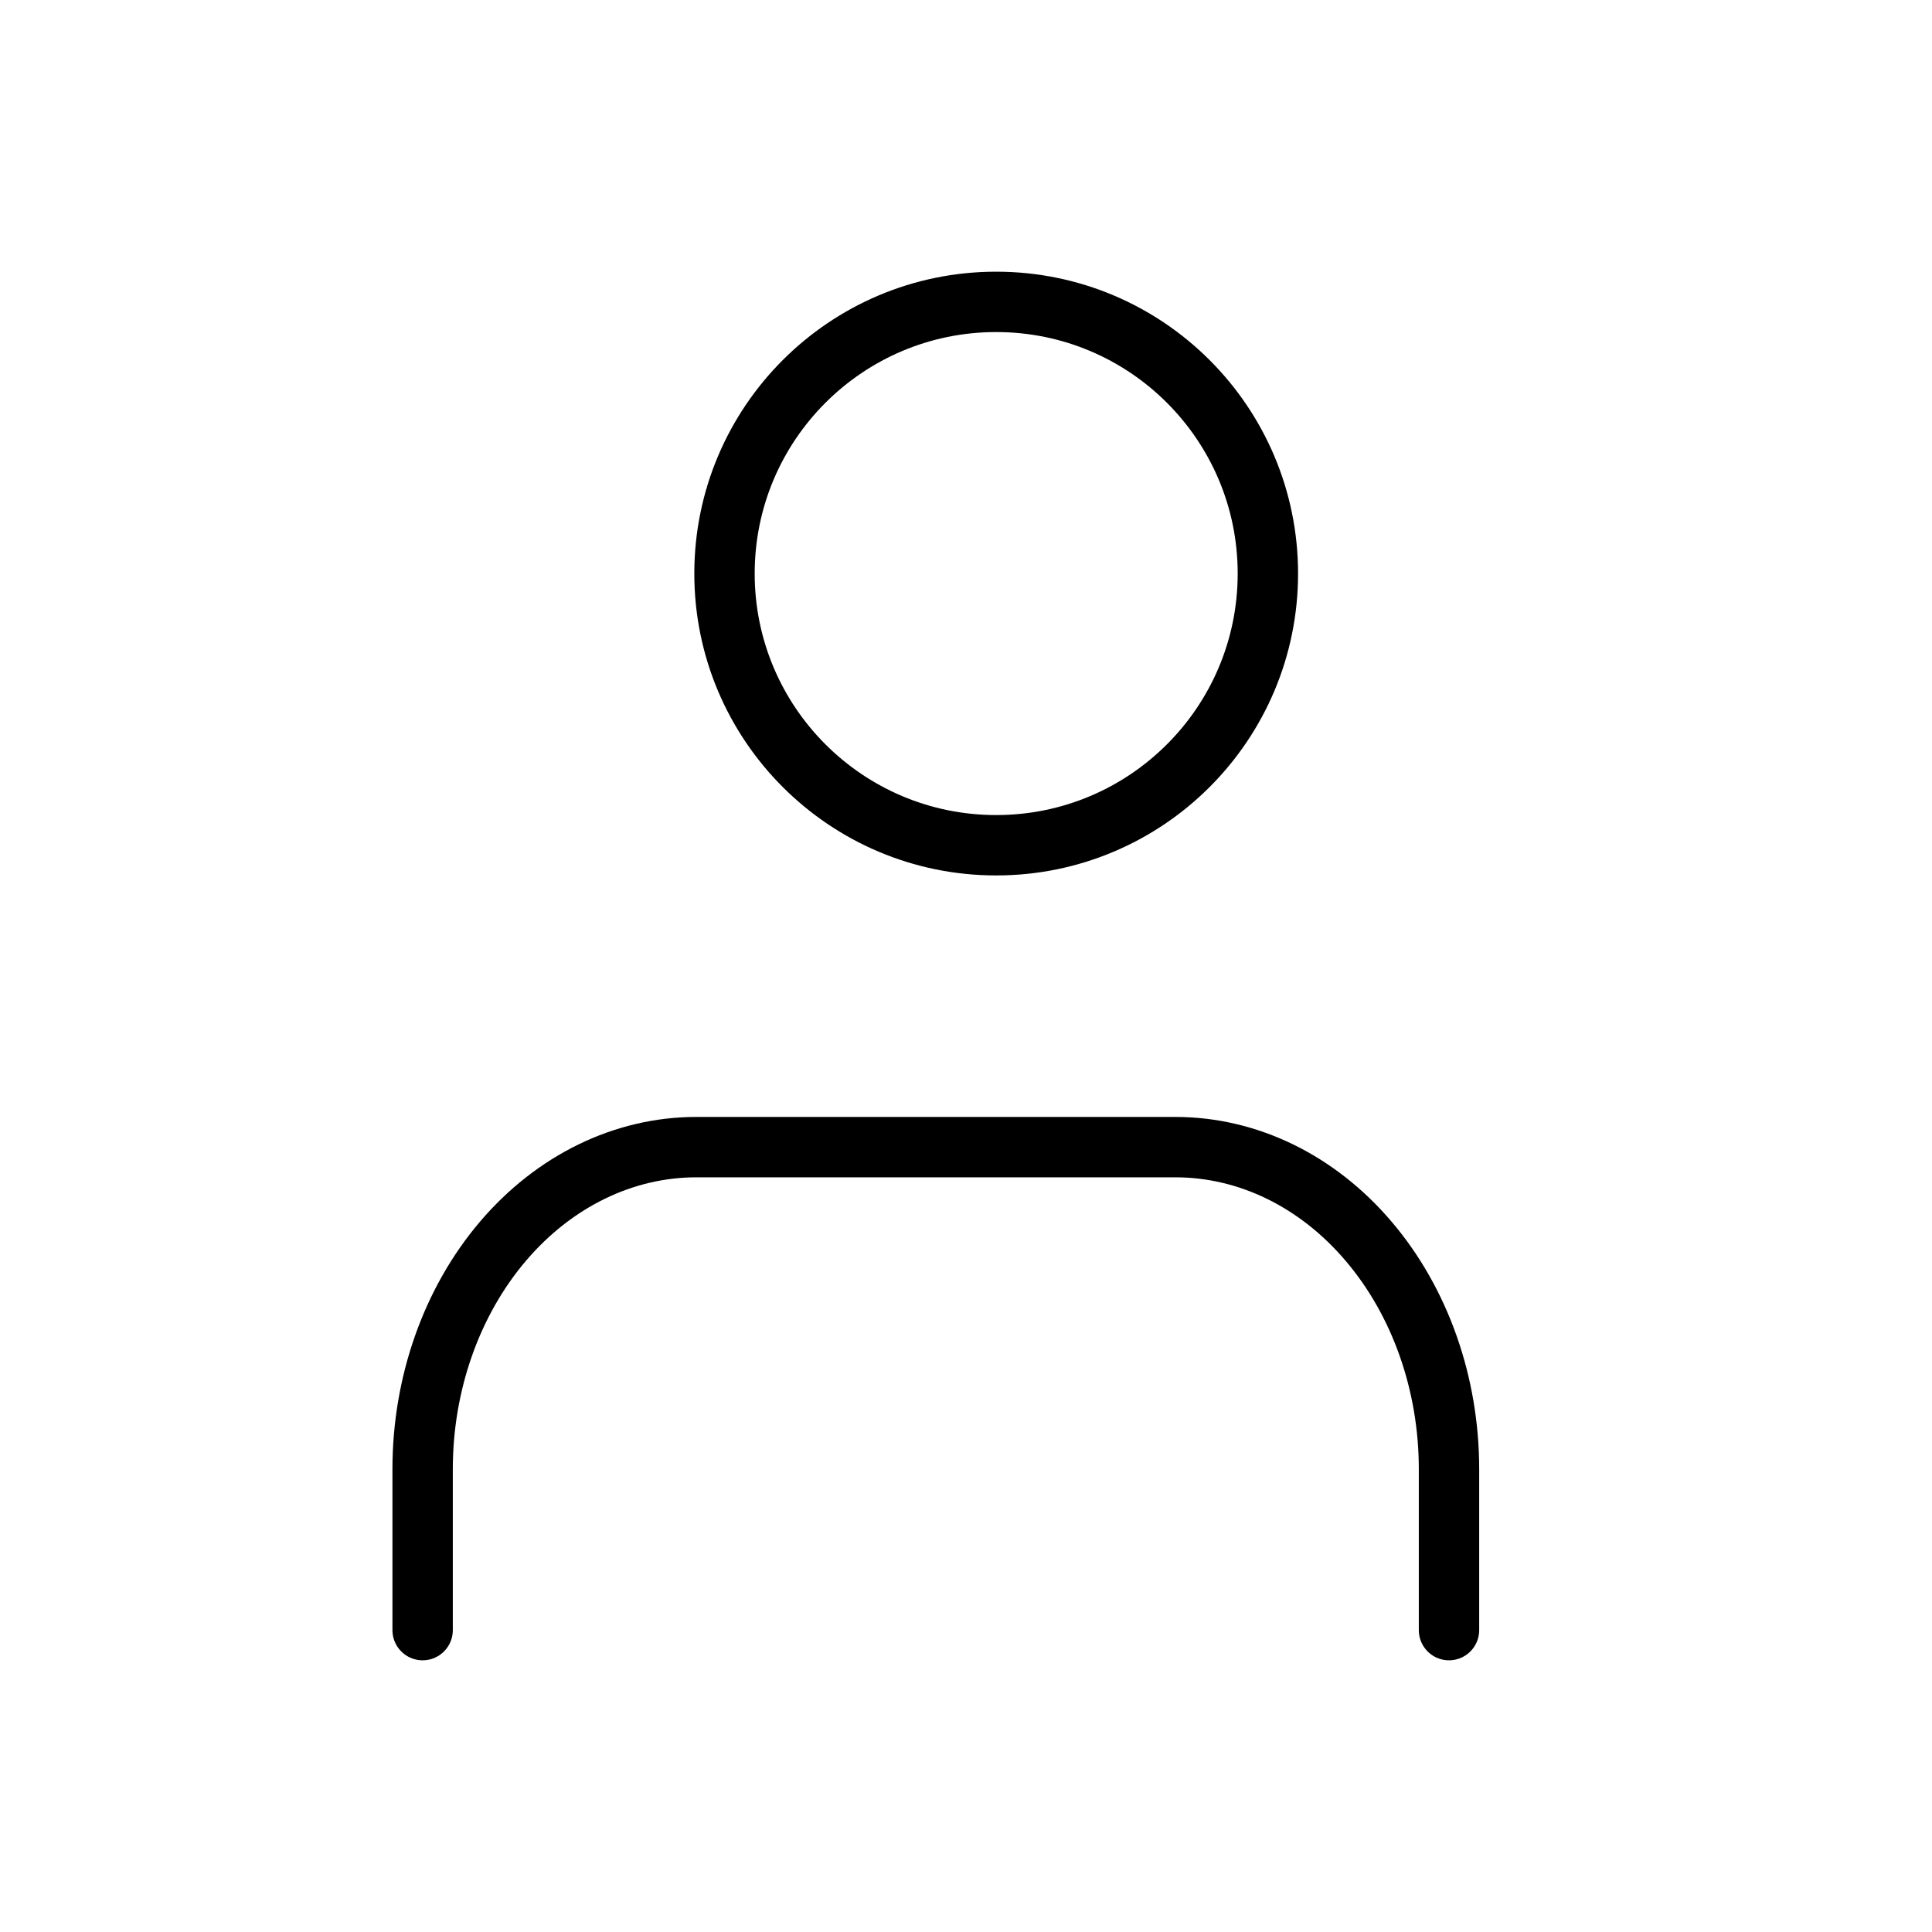
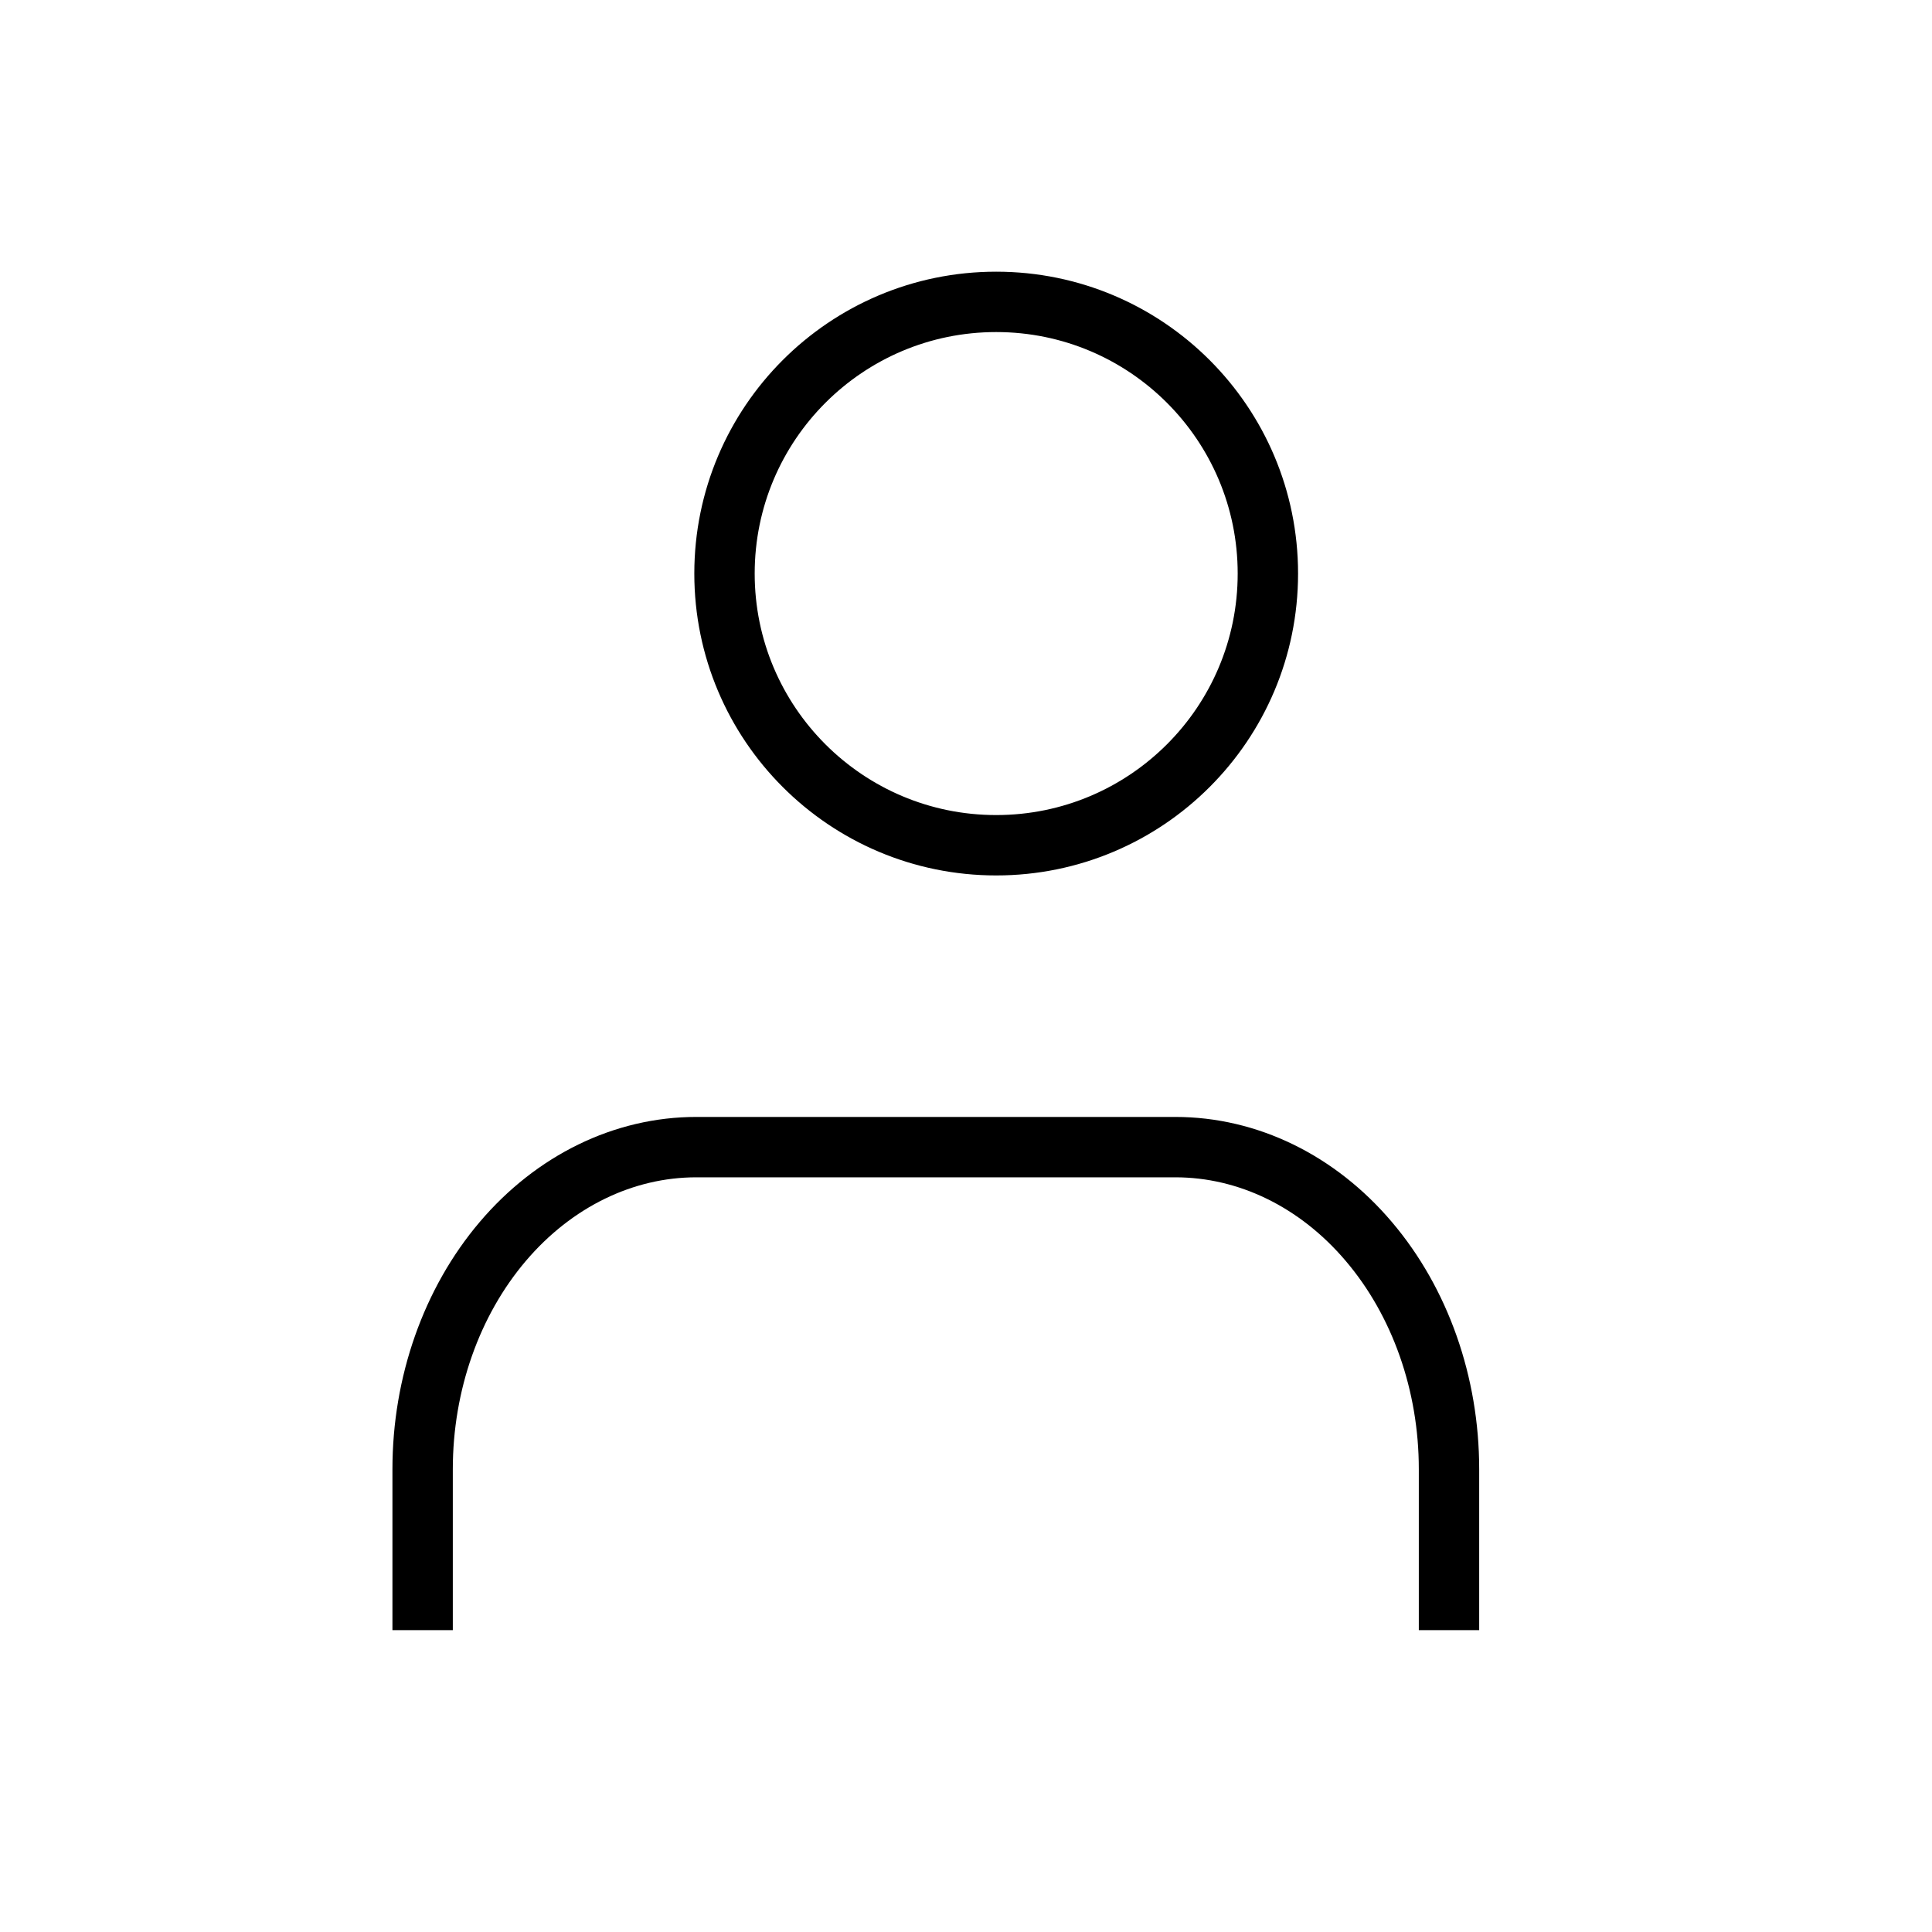
<svg xmlns="http://www.w3.org/2000/svg" width="32" height="32" fill="none">
-   <path stroke="#000" stroke-linecap="round" stroke-linejoin="round" strokeWidth="1.5" d="M24 27v-2.667c0-1.414-.478-2.77-1.328-3.77C21.822 19.561 20.67 19 19.467 19h-7.934c-1.202 0-2.355.562-3.205 1.562-.85 1-1.328 2.357-1.328 3.771V27M21 9.5a4.5 4.5 0 1 1-9 0 4.5 4.5 0 0 1 9 0Z" />
+   <path stroke="#000" strokeLinecap="round" strokeLinejoin="round" strokeWidth="1.5" d="M24 27v-2.667c0-1.414-.478-2.77-1.328-3.77C21.822 19.561 20.67 19 19.467 19h-7.934c-1.202 0-2.355.562-3.205 1.562-.85 1-1.328 2.357-1.328 3.771V27M21 9.5a4.5 4.5 0 1 1-9 0 4.5 4.5 0 0 1 9 0Z" />
</svg>
